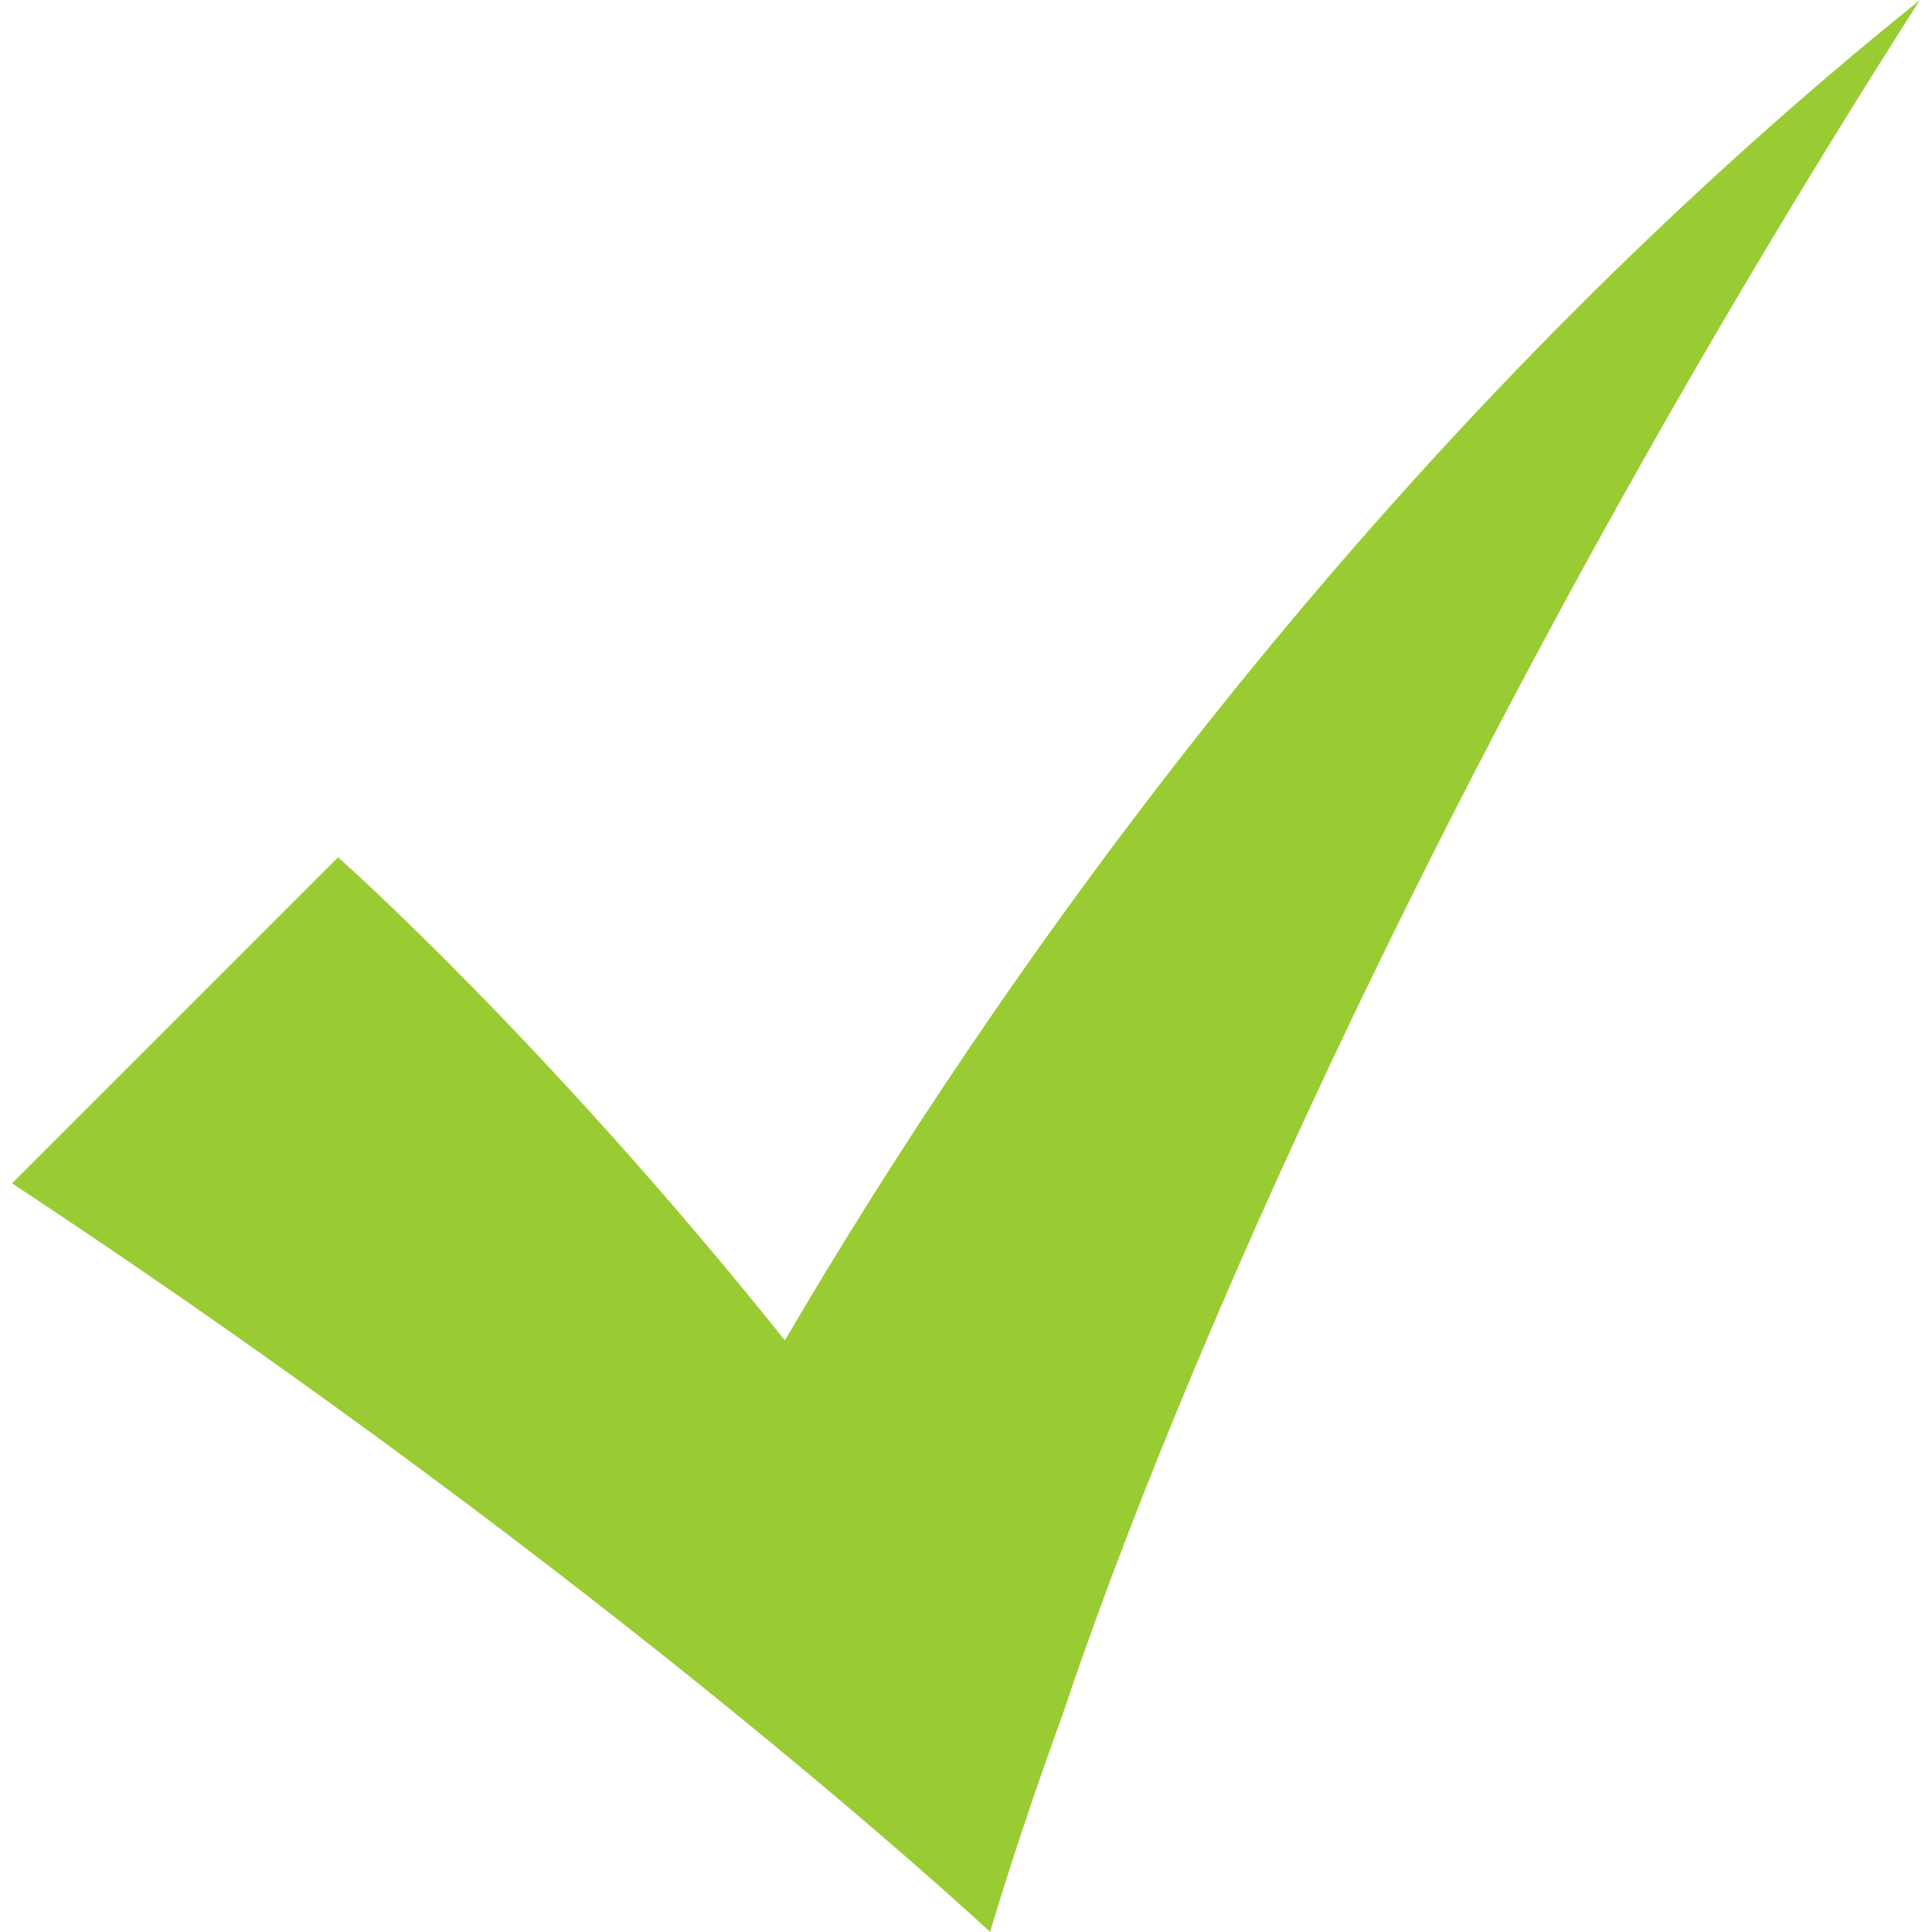
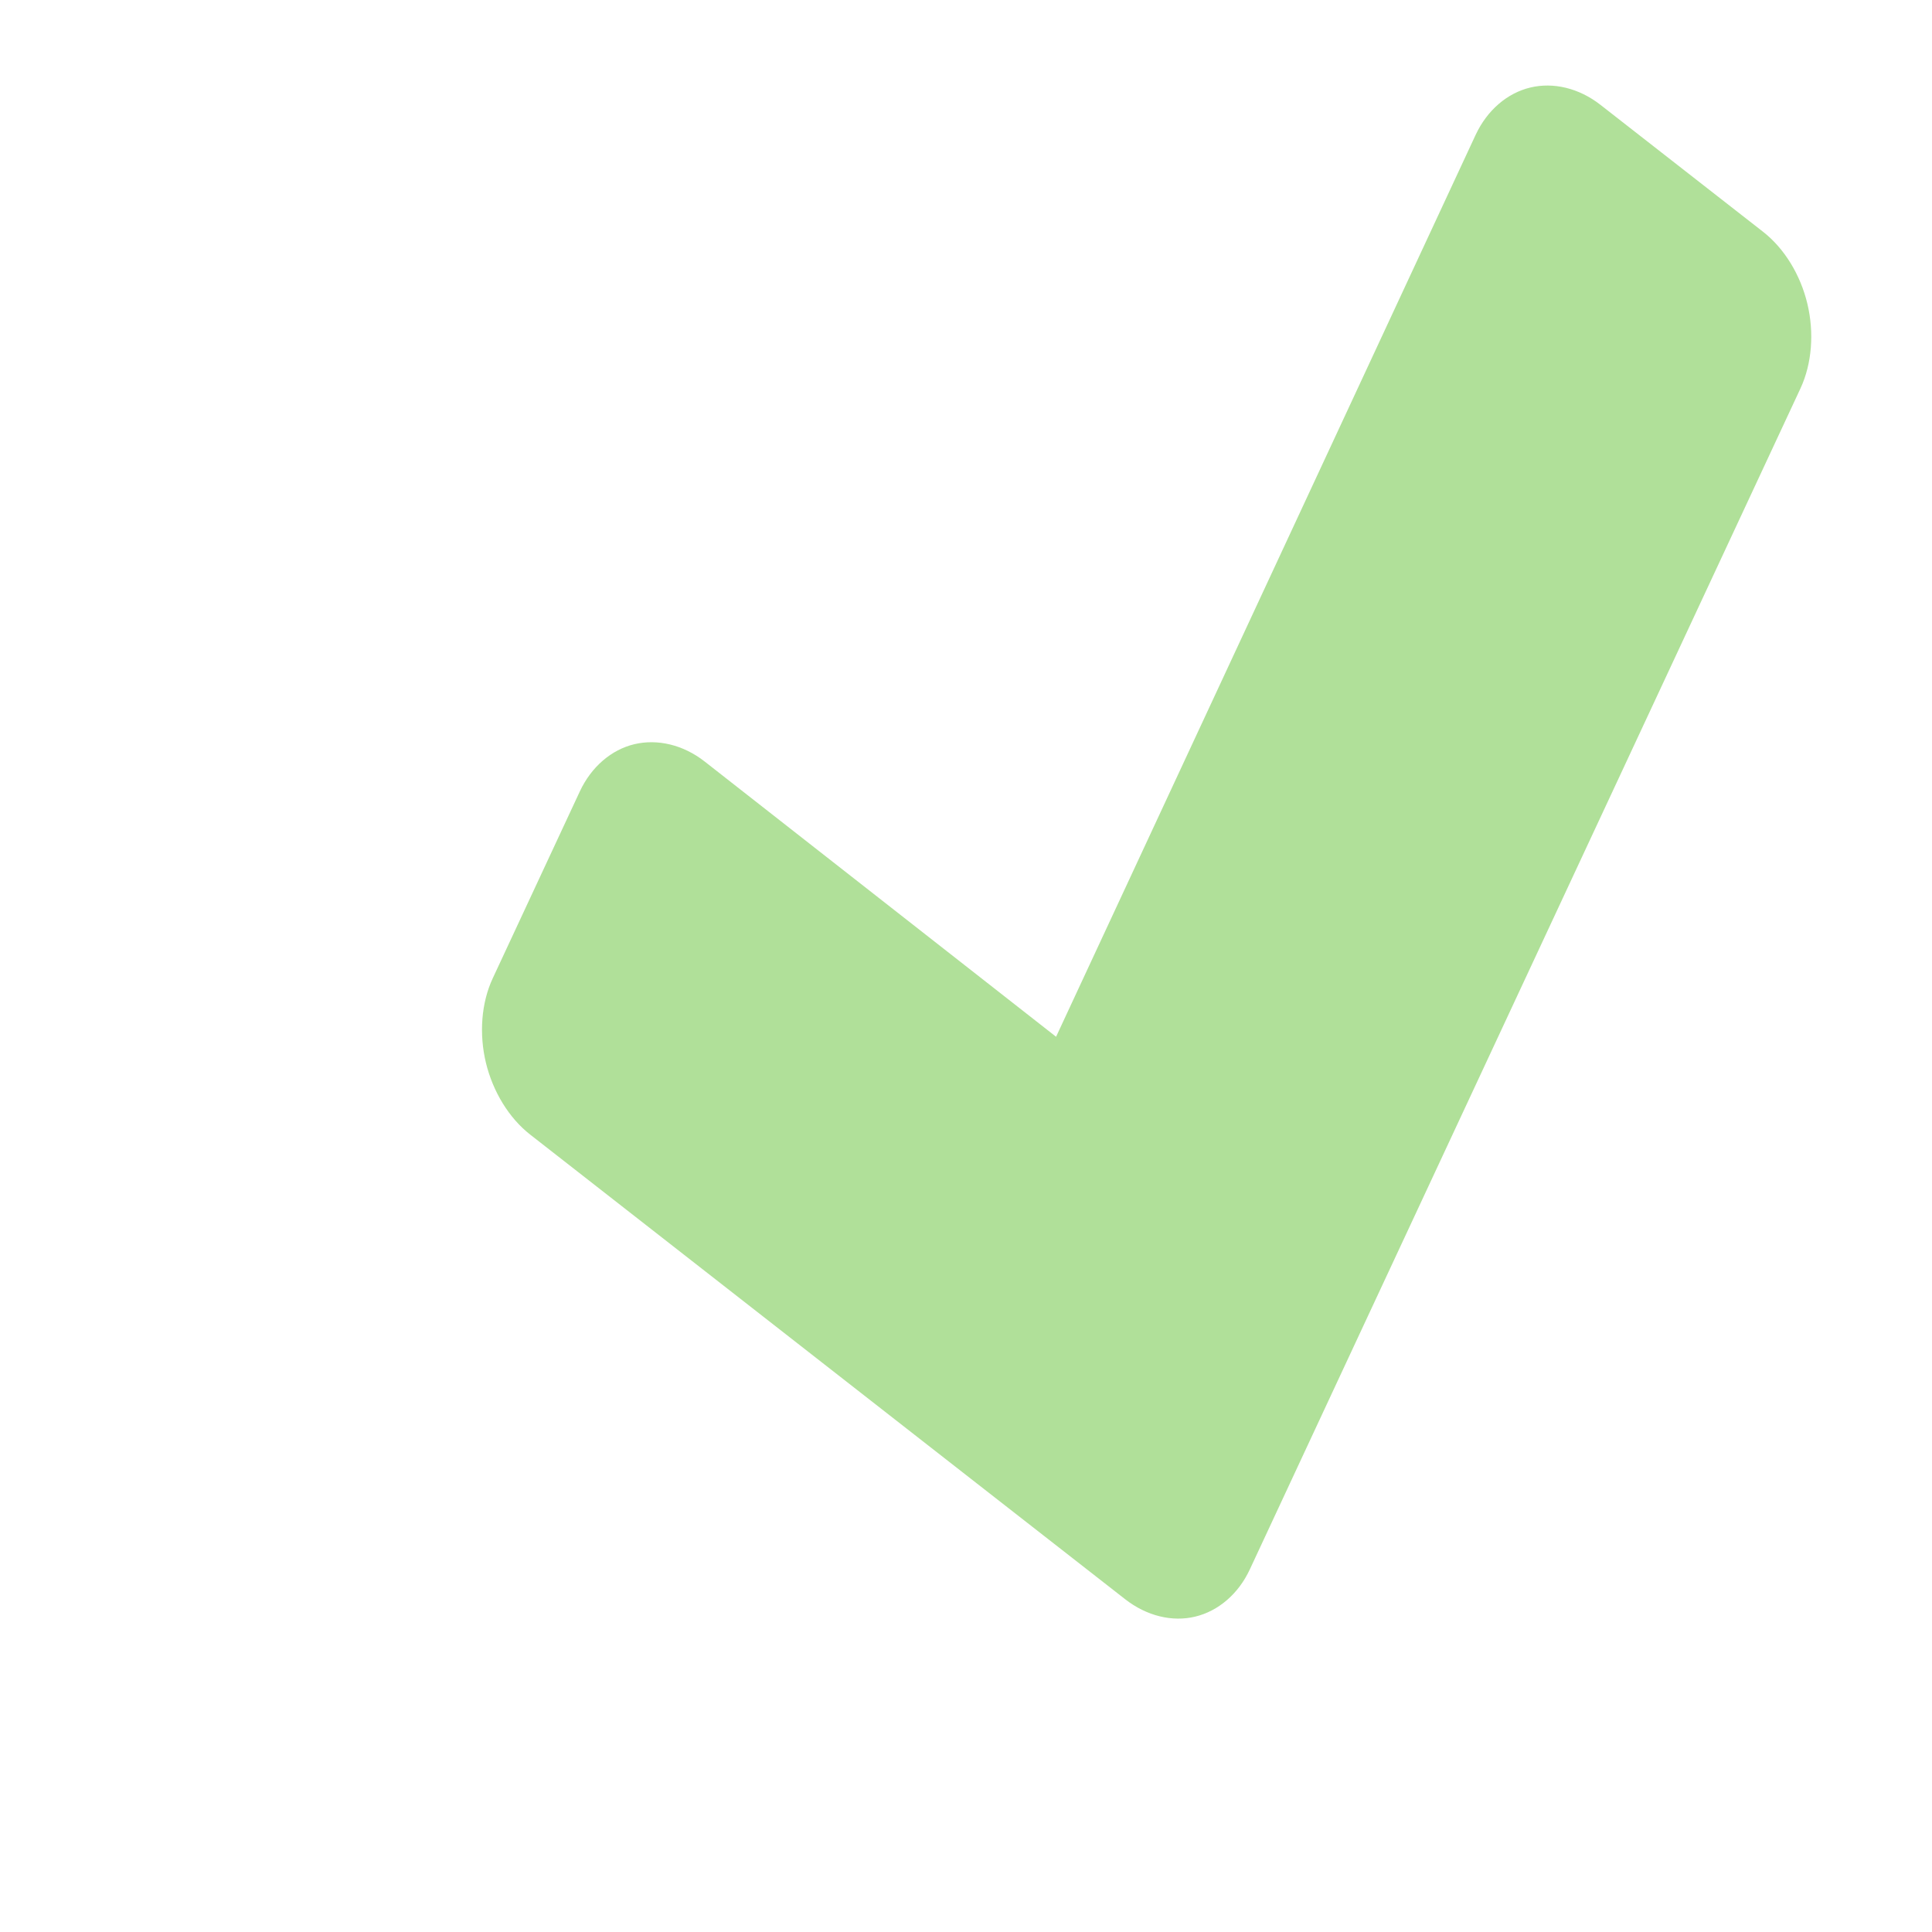
- <svg xmlns="http://www.w3.org/2000/svg" version="1.1" x="0px" y="0px" width="16px" height="16px" viewBox="-0.1 0 16 16" style="overflow:visible;enable-background:new -0.1 0 16 16;" xml:space="preserve" preserveAspectRatio="xMinYMid meet">
-   <defs>
- </defs>
-   <path style="fill:#99CC33;" d="M6.4,11.1c-2-2.5-3.7-4-3.7-4S0.3,9.5,0,9.8C5,13.1,8.1,16,8.1,16s0.2-0.7,0.6-1.8  c0.9-2.7,3.2-8.1,7.1-14.2C11.2,3.7,8.1,8.2,6.4,11.1z" />
+ <svg xmlns="http://www.w3.org/2000/svg" version="1.1" id="Layer_1" x="0px" y="0px" width="16px" height="16px" viewBox="0 0 16 16" enable-background="new 0 0 16 16" xml:space="preserve">
+   <g>
+     <path fill="#B0E099" d="M14.911,3.216l-3.839,8.233l-0.721,1.547c-0.095,0.205-0.262,0.346-0.452,0.392   c-0.189,0.046-0.402-0.004-0.581-0.144l-1.345-1.05L4.393,9.398C4.215,9.26,4.082,9.04,4.024,8.801   c-0.057-0.238-0.039-0.495,0.057-0.7l0.721-1.547C4.897,6.35,5.064,6.208,5.254,6.163c0.19-0.045,0.403,0.004,0.581,0.143   l2.911,2.28l3.475-7.47c0.096-0.205,0.263-0.346,0.452-0.391c0.19-0.046,0.403,0.004,0.581,0.143l1.345,1.05   c0.179,0.139,0.312,0.359,0.369,0.598S15.006,3.011,14.911,3.216z" />
+   </g>
</svg>
